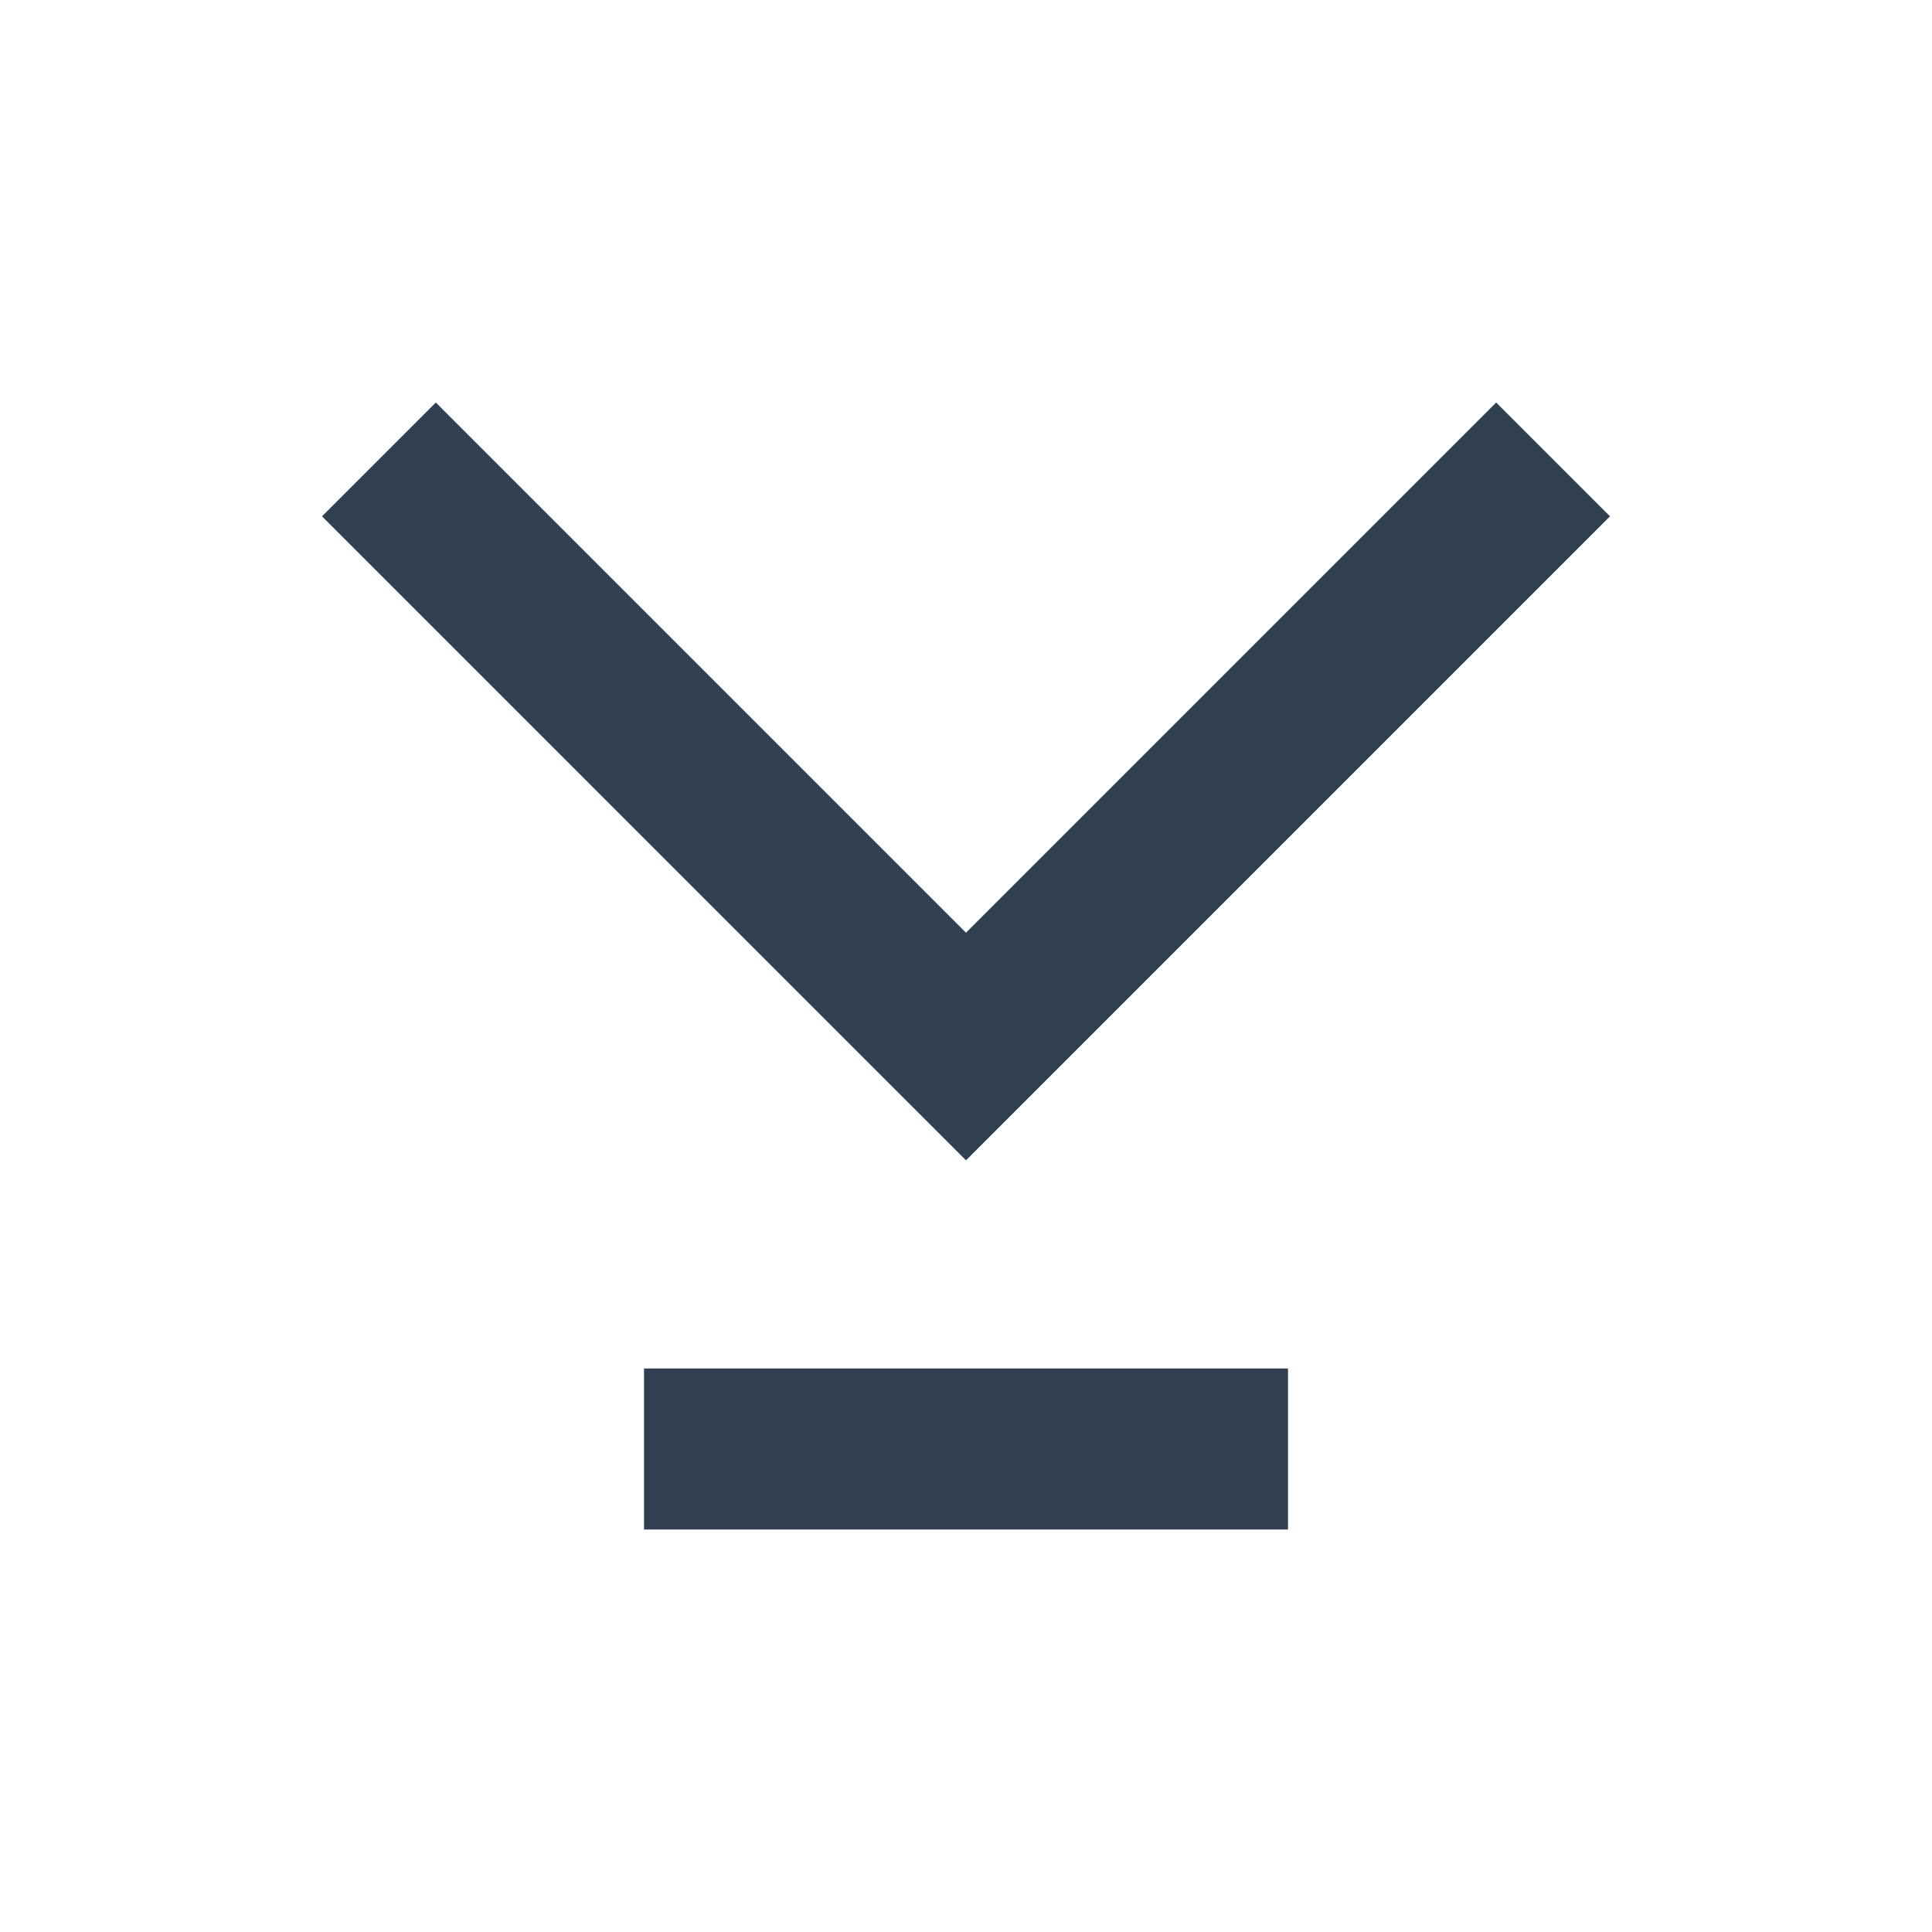
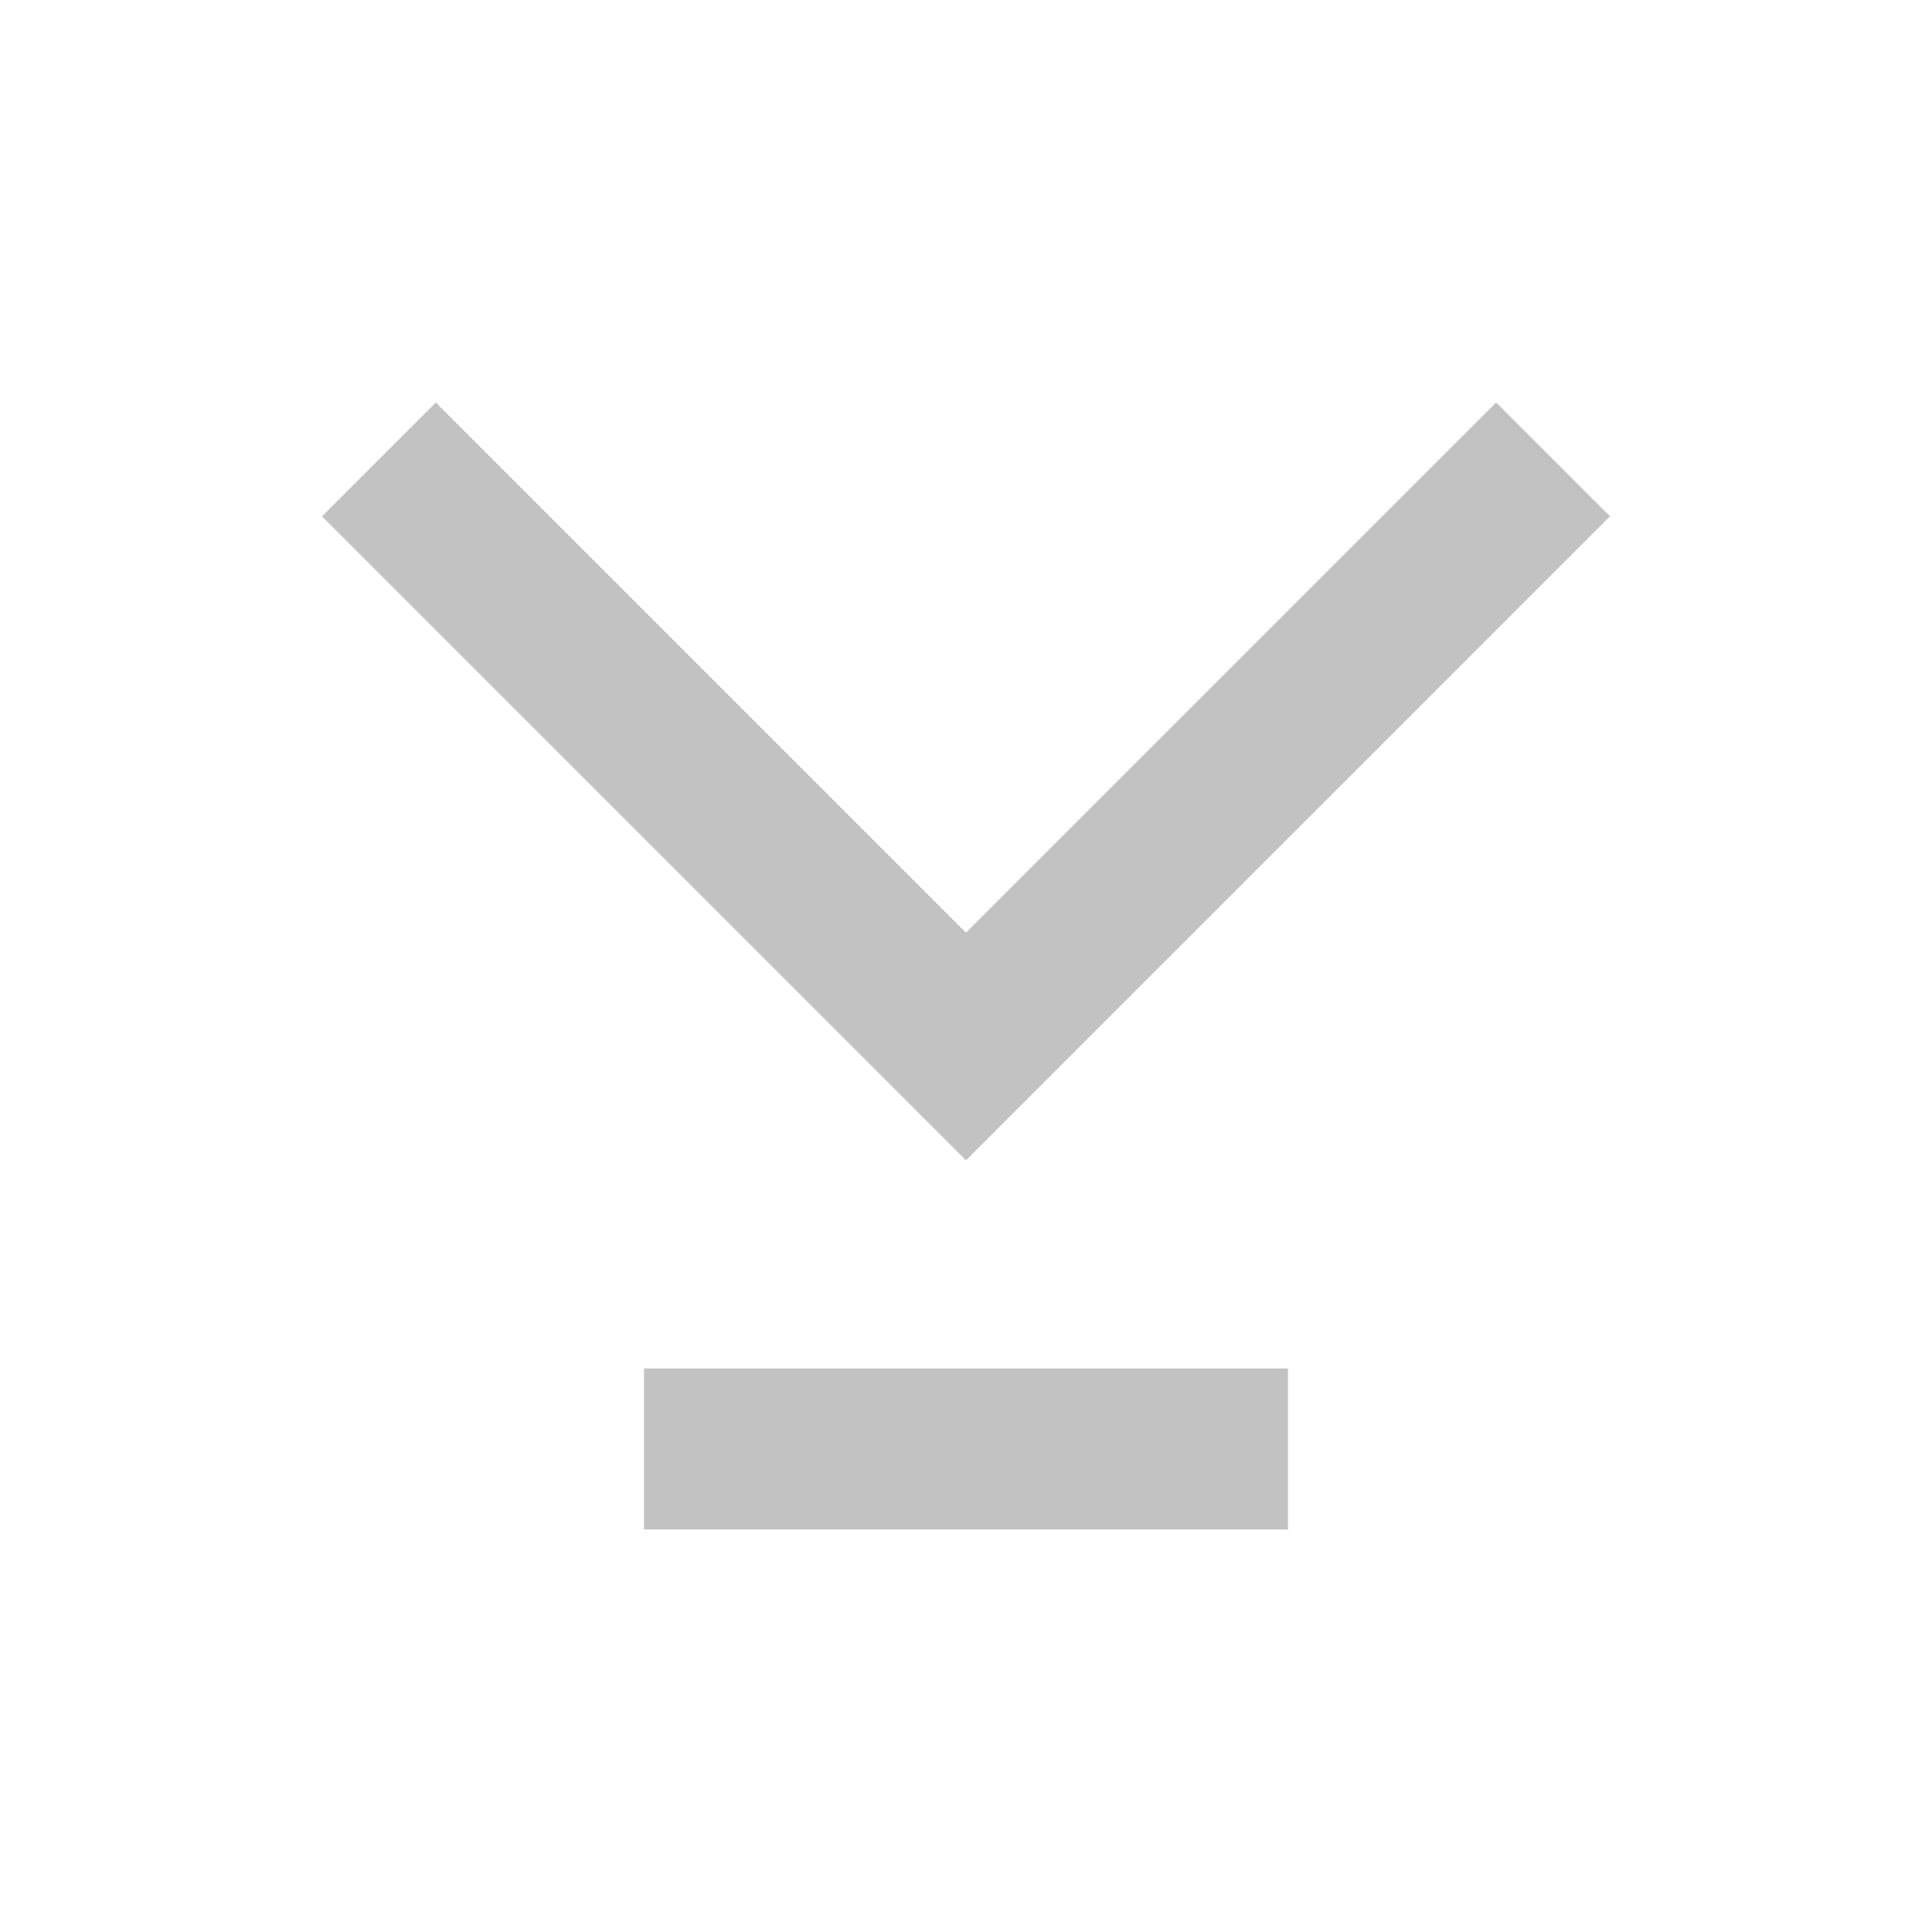
<svg xmlns="http://www.w3.org/2000/svg" width="24" height="24" id="svg4359" version="1.1">
  <defs id="defs4361" />
  <g id="layer1" transform="translate(1,-25)">
-     <path style="color:#000000;clip-rule:nonzero;display:inline;overflow:visible;visibility:visible;opacity:1;isolation:auto;mix-blend-mode:normal;color-interpolation:sRGB;color-interpolation-filters:linearRGB;solid-color:#000000;solid-opacity:1;fill:#304050;fill-opacity:1;fill-rule:nonzero;stroke:none;stroke-width:1;stroke-linecap:butt;stroke-linejoin:miter;stroke-miterlimit:4;stroke-dasharray:none;stroke-dashoffset:0;stroke-opacity:1;color-rendering:auto;image-rendering:auto;shape-rendering:auto;text-rendering:auto;enable-background:accumulate" d="M 4.414,4 3,5.414 9.586,12 11,13.414 12.414,12 19,5.414 17.586,4 11,10.586 4.414,4 Z M 7,16 l 0,2 8,0 0,-2 -8,0 z" transform="translate(0,26)" id="rect4167" />
-     <rect style="color:#000000;clip-rule:nonzero;display:inline;overflow:visible;visibility:visible;opacity:1;isolation:auto;mix-blend-mode:normal;color-interpolation:sRGB;color-interpolation-filters:linearRGB;solid-color:#000000;solid-opacity:1;fill:#304050;fill-opacity:1;fill-rule:nonzero;stroke:none;stroke-width:1;stroke-linecap:butt;stroke-linejoin:miter;stroke-miterlimit:4;stroke-dasharray:none;stroke-dashoffset:0;stroke-opacity:1;color-rendering:auto;image-rendering:auto;shape-rendering:auto;text-rendering:auto;enable-background:accumulate" id="rect4163" width="2" height="2" x="-3" y="25" />
+     <path style="color:#000000;clip-rule:nonzero;display:inline;overflow:visible;visibility:visible;opacity:1;isolation:auto;mix-blend-mode:normal;color-interpolation:sRGB;color-interpolation-filters:linearRGB;solid-color:#000000;solid-opacity:1;fill:#C2C2C2;fill-opacity:1;fill-rule:nonzero;stroke:none;stroke-width:1;stroke-linecap:butt;stroke-linejoin:miter;stroke-miterlimit:4;stroke-dasharray:none;stroke-dashoffset:0;stroke-opacity:1;color-rendering:auto;image-rendering:auto;shape-rendering:auto;text-rendering:auto;enable-background:accumulate" d="M 4.414,4 3,5.414 9.586,12 11,13.414 12.414,12 19,5.414 17.586,4 11,10.586 4.414,4 Z M 7,16 l 0,2 8,0 0,-2 -8,0 z" transform="translate(0,26)" id="rect4167" />
+     <rect style="color:#000000;clip-rule:nonzero;display:inline;overflow:visible;visibility:visible;opacity:1;isolation:auto;mix-blend-mode:normal;color-interpolation:sRGB;color-interpolation-filters:linearRGB;solid-color:#000000;solid-opacity:1;fill:#C2C2C2;fill-opacity:1;fill-rule:nonzero;stroke:none;stroke-width:1;stroke-linecap:butt;stroke-linejoin:miter;stroke-miterlimit:4;stroke-dasharray:none;stroke-dashoffset:0;stroke-opacity:1;color-rendering:auto;image-rendering:auto;shape-rendering:auto;text-rendering:auto;enable-background:accumulate" id="rect4163" width="2" height="2" x="-3" y="25" />
  </g>
</svg>
